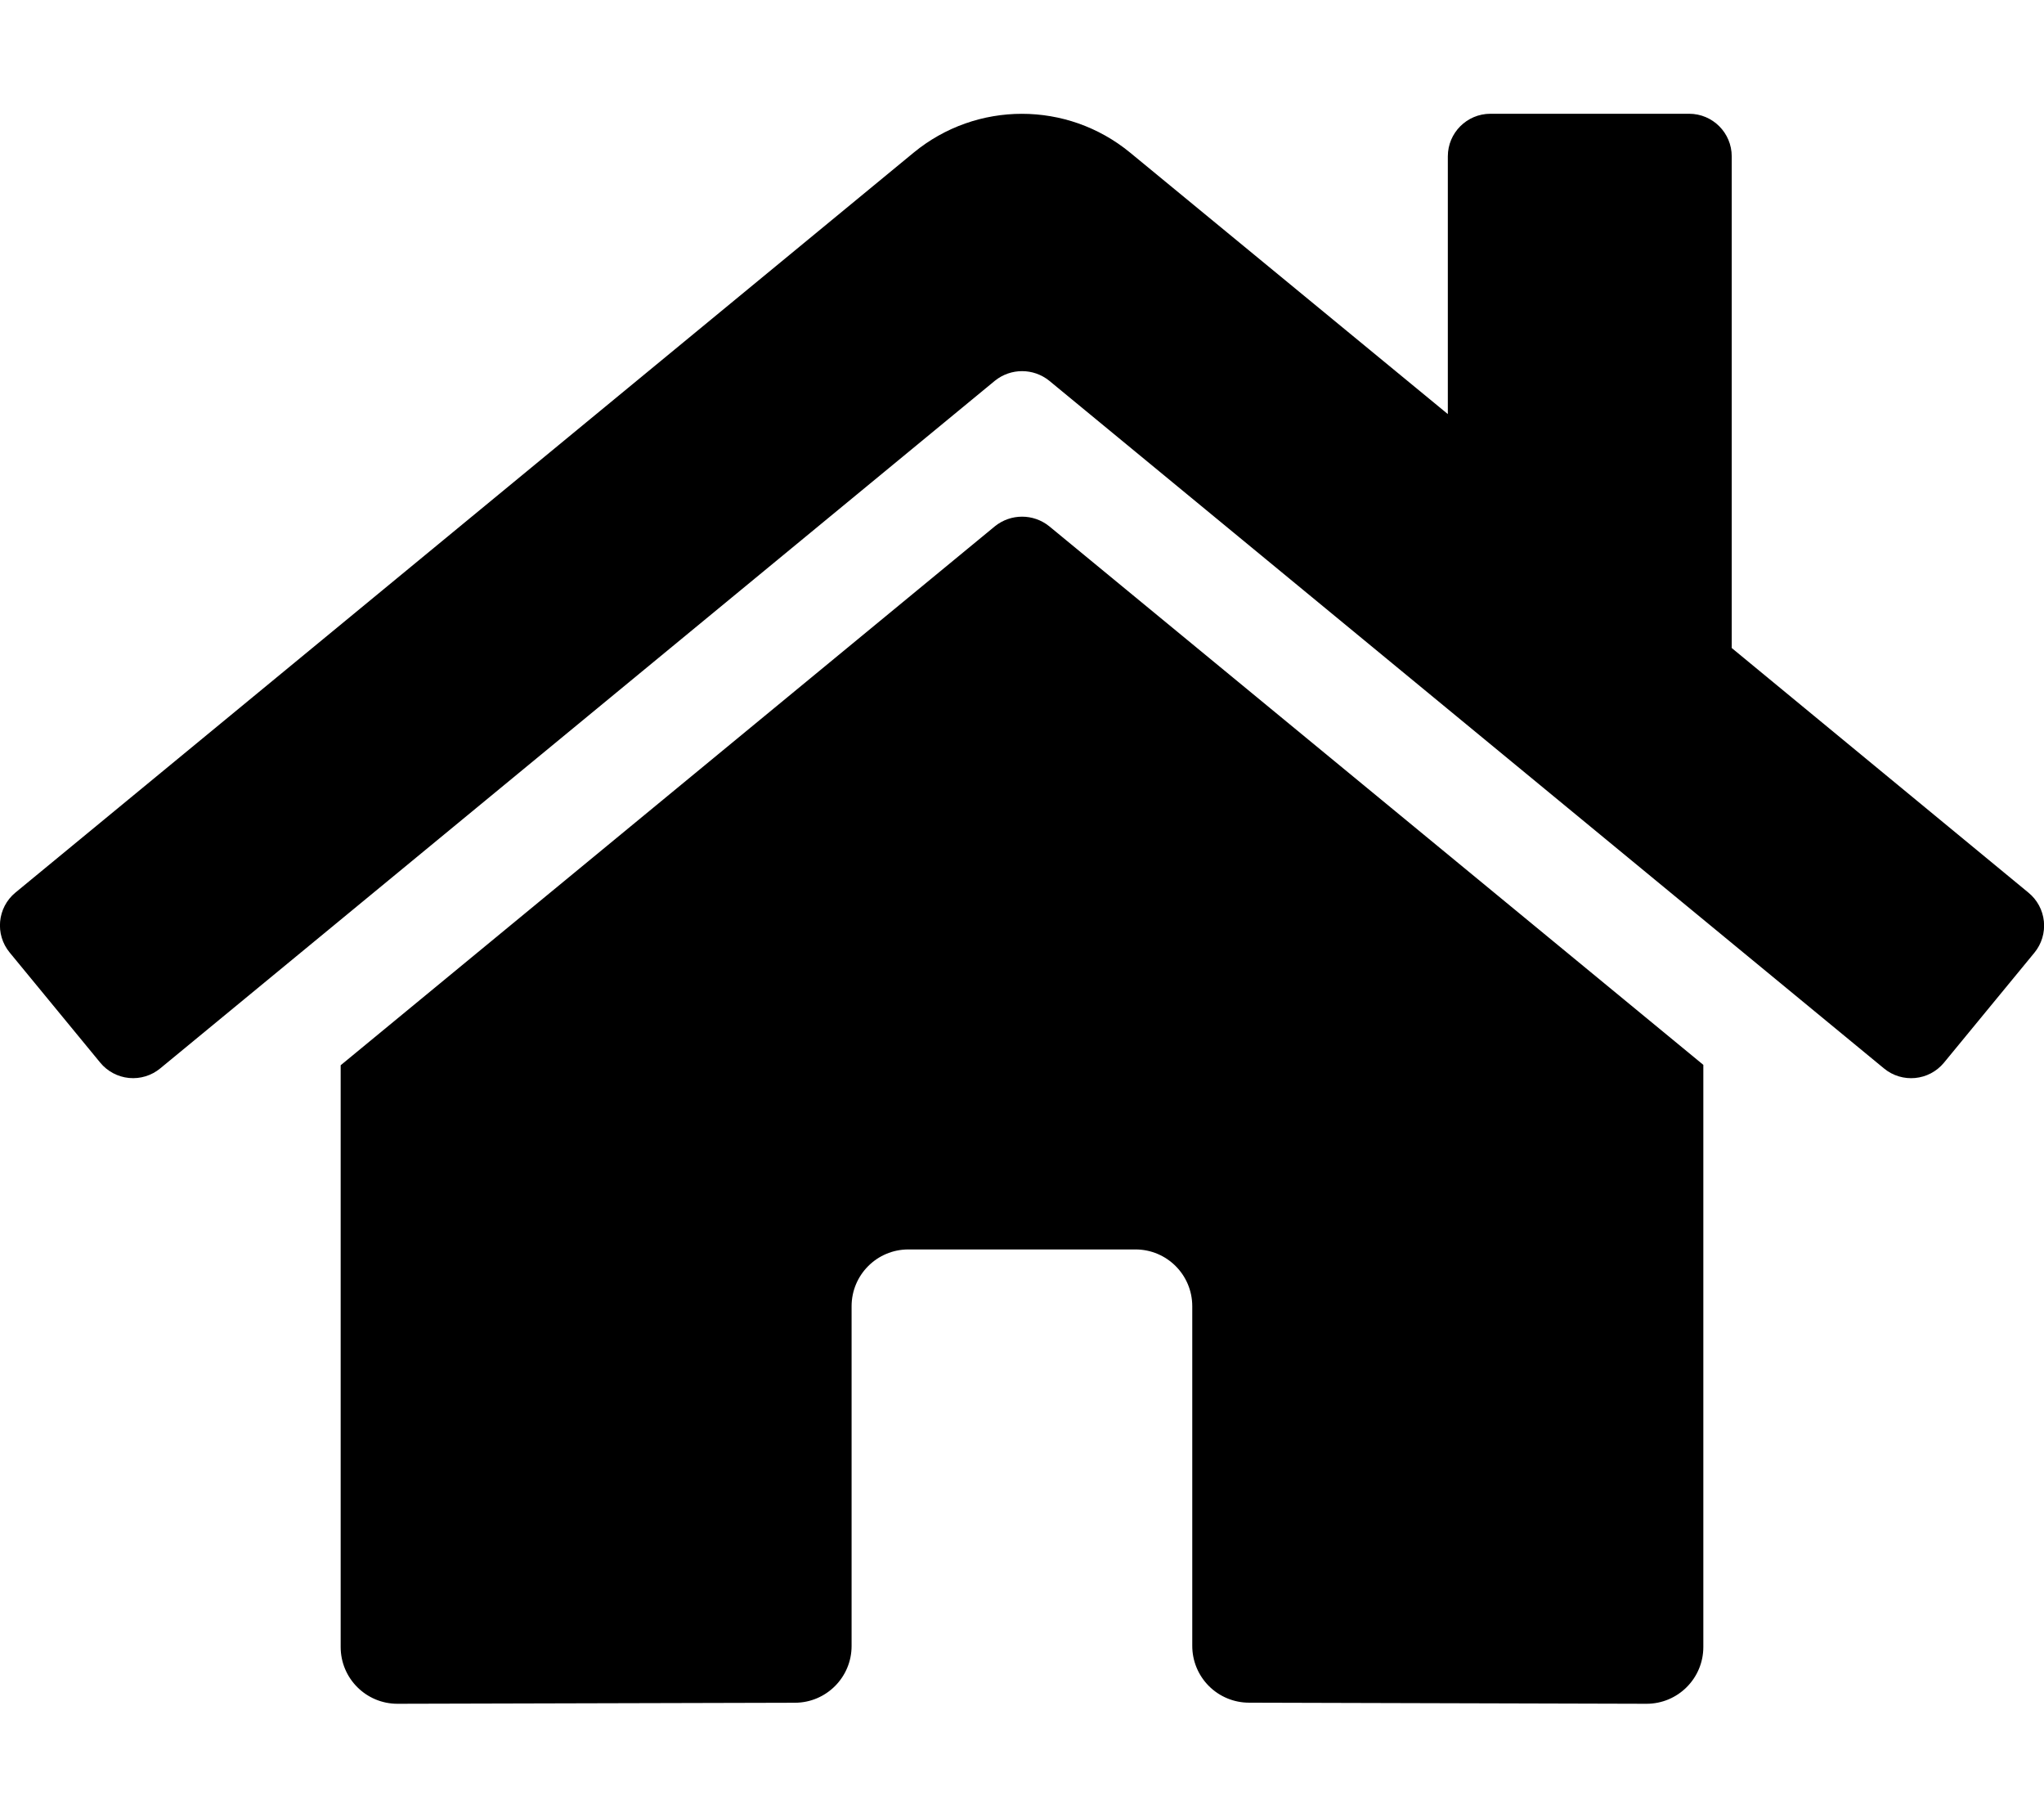
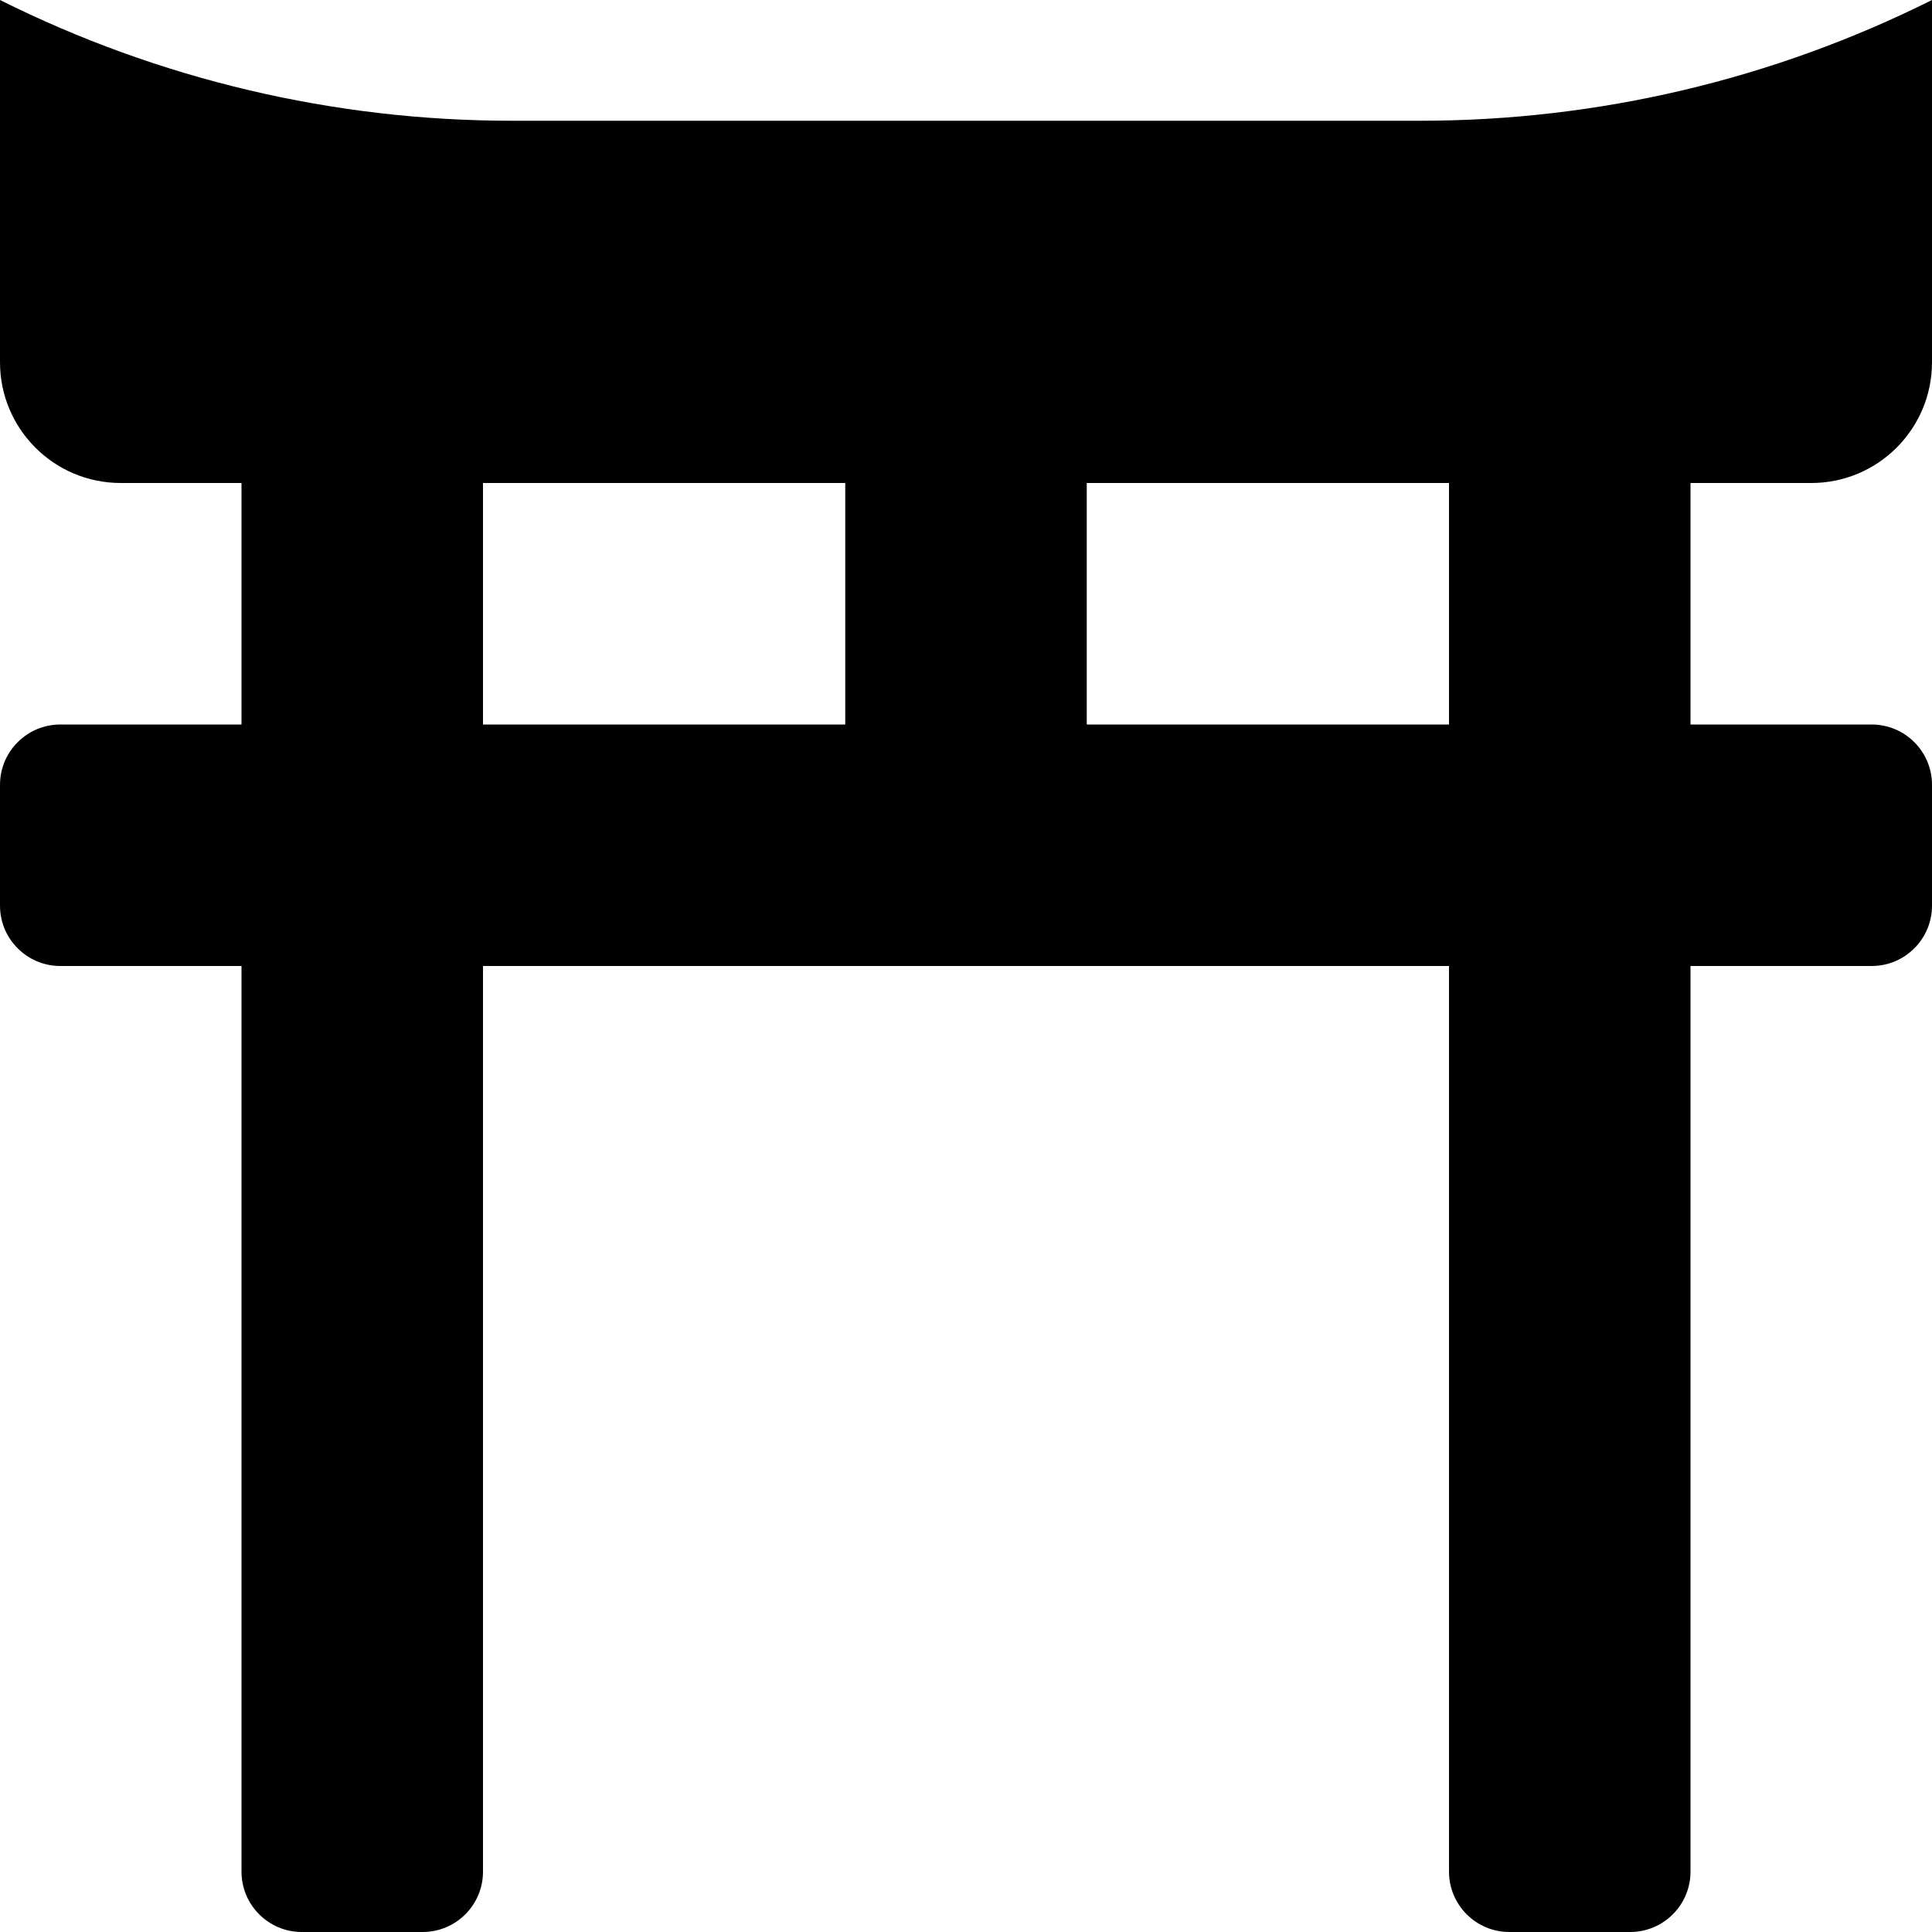
- <svg xmlns="http://www.w3.org/2000/svg" aria-hidden="true" focusable="false" data-prefix="fas" data-icon="home" class="svg-inline--fa fa-home fa-w-18" role="img" viewBox="0 0 576 512">
-   <path fill="currentColor" d="M280.37 148.26L96 300.11V464a16 16 0 0 0 16 16l112.06-.29a16 16 0 0 0 15.92-16V368a16 16 0 0 1 16-16h64a16 16 0 0 1 16 16v95.64a16 16 0 0 0 16 16.05L464 480a16 16 0 0 0 16-16V300L295.67 148.26a12.19 12.19 0 0 0-15.3 0zM571.6 251.47L488 182.56V44.05a12 12 0 0 0-12-12h-56a12 12 0 0 0-12 12v72.61L318.47 43a48 48 0 0 0-61 0L4.34 251.47a12 12 0 0 0-1.6 16.9l25.5 31A12 12 0 0 0 45.15 301l235.22-193.74a12.19 12.19 0 0 1 15.3 0L530.9 301a12 12 0 0 0 16.9-1.6l25.5-31a12 12 0 0 0-1.7-16.93z" />
+ <svg xmlns="http://www.w3.org/2000/svg" aria-hidden="true" focusable="false" data-prefix="fas" data-icon="torii-gate" class="svg-inline--fa fa-torii-gate fa-w-16" role="img" viewBox="0 0 512 512">
+   <path fill="currentColor" d="M376.45 32h-240.9A303.17 303.17 0 0 1 0 0v96c0 17.67 14.33 32 32 32h32v64H16c-8.84 0-16 7.16-16 16v32c0 8.84 7.16 16 16 16h48v240c0 8.84 7.16 16 16 16h32c8.84 0 16-7.16 16-16V256h256v240c0 8.84 7.16 16 16 16h32c8.84 0 16-7.16 16-16V256h48c8.84 0 16-7.16 16-16v-32c0-8.84-7.16-16-16-16h-48v-64h32c17.67 0 32-14.33 32-32V0a303.17 303.17 0 0 1-135.55 32zM128 128h96v64h-96v-64zm256 64h-96v-64h96v64z" />
</svg>
